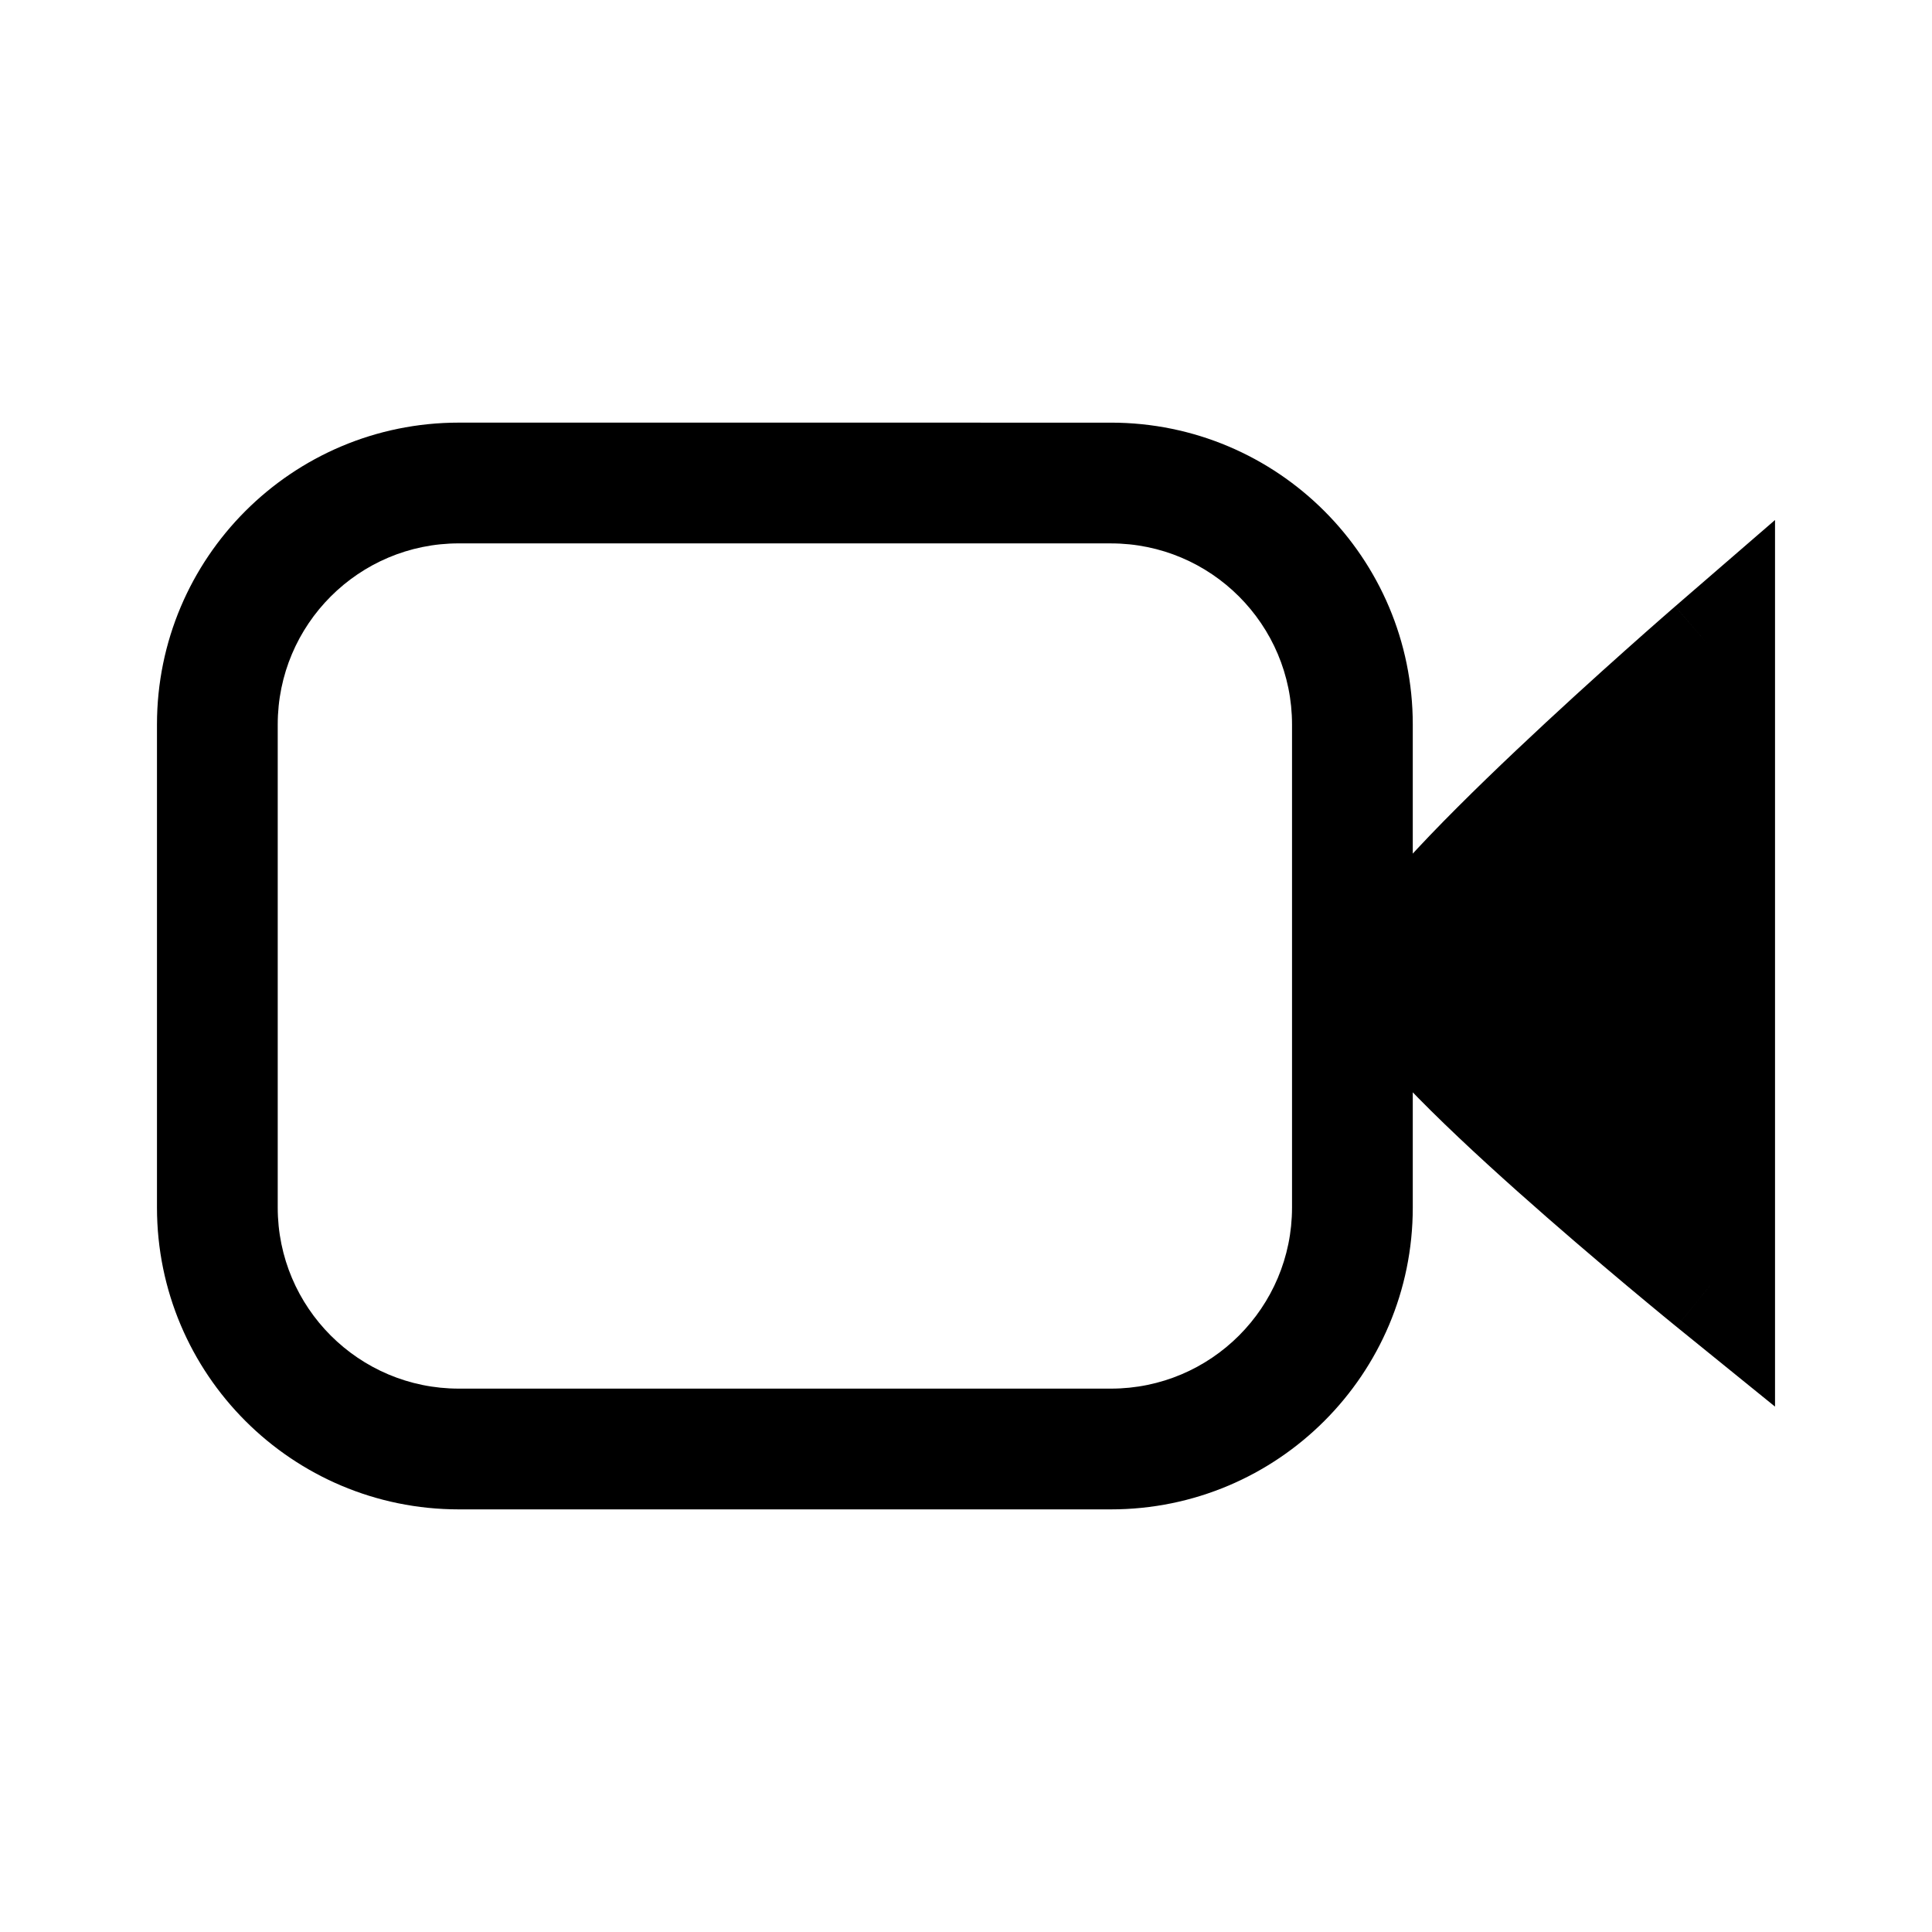
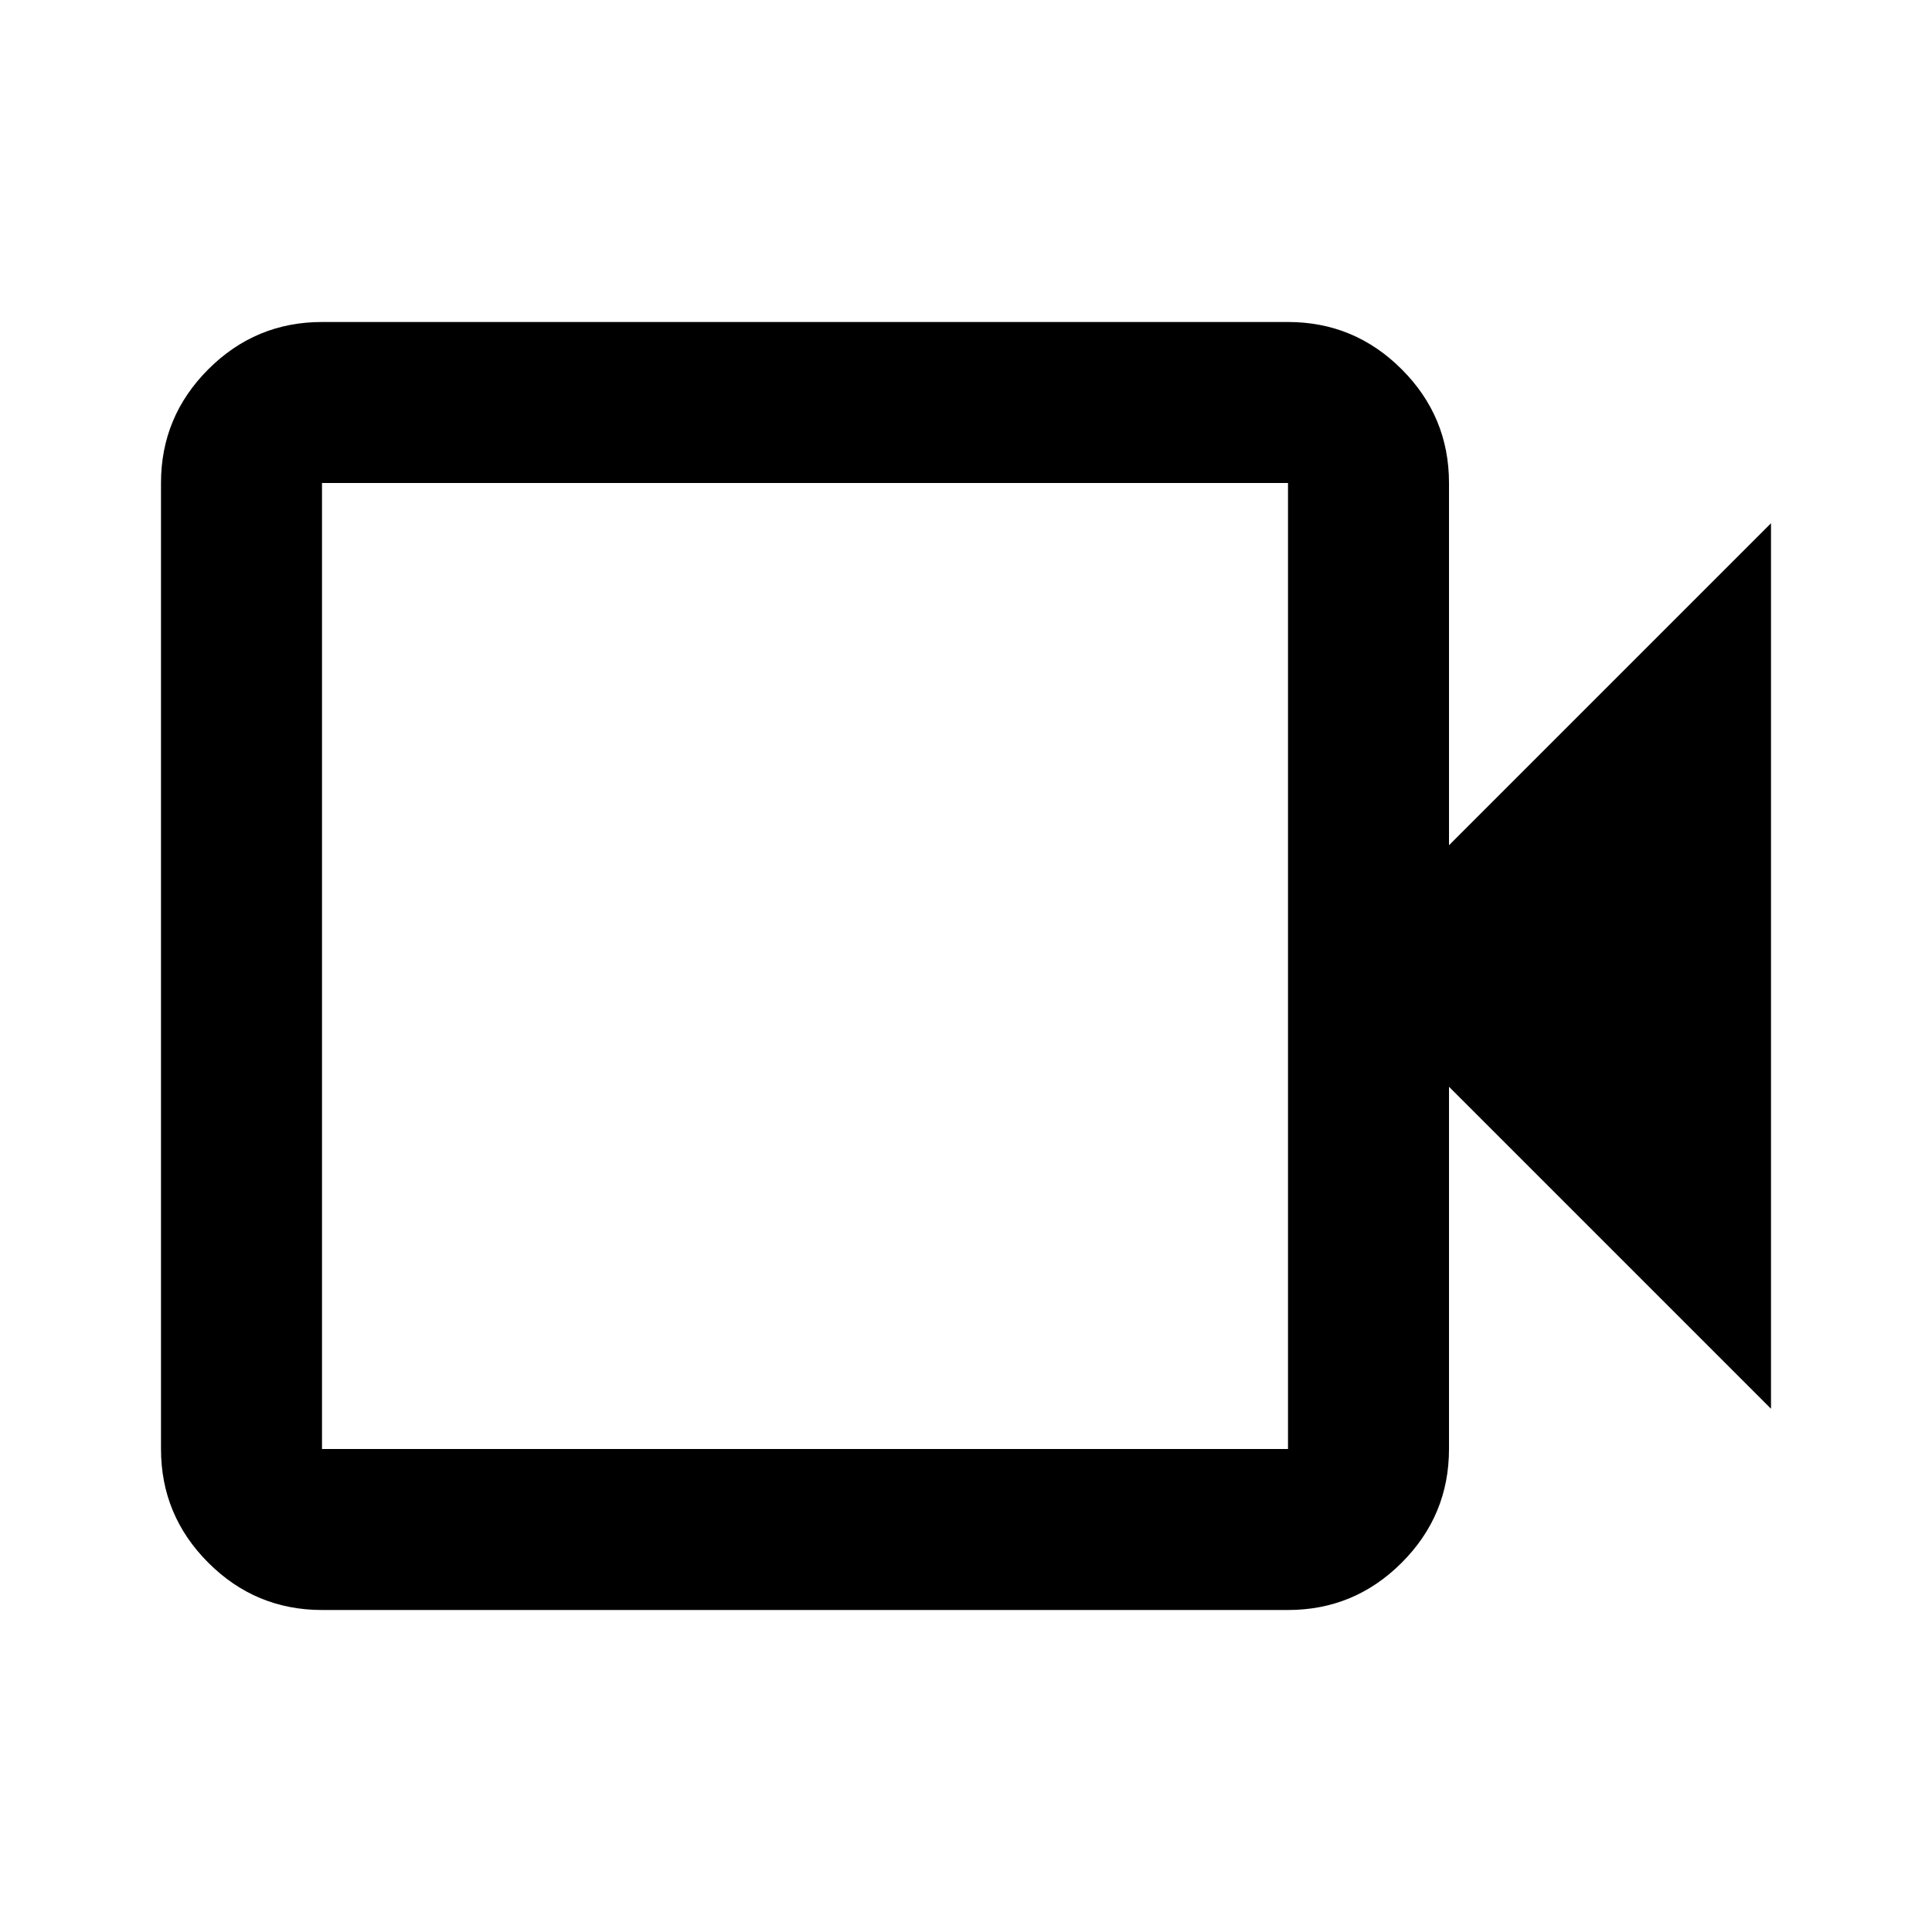
- <svg xmlns="http://www.w3.org/2000/svg" width="80" height="80" viewBox="0 0 80 80">
-   <path d="M58 40.351C58 38.243 71 27 71 27V53C71 53 58 42.459 58 40.351Z" />
-   <path d="M9 50L11.5 50L9 50ZM19 20L19 17.5L19 20ZM9 30L6.5 30L9 30ZM46 20.001L46 22.501L46 20.001ZM71 27H73.5V21.532L69.365 25.109L71 27ZM71 53L69.425 54.942L73.5 58.245V53H71ZM46 17.501L19 17.5L19 22.5L46 22.501L46 17.501ZM6.5 30L6.5 50L11.5 50L11.5 30L6.5 30ZM19 62.5H46V57.5H19V62.5ZM58.5 50V30.001H53.5V50H58.5ZM46 62.5C52.904 62.5 58.5 56.903 58.5 50H53.5C53.5 54.142 50.142 57.5 46 57.5V62.5ZM6.5 50C6.5 56.903 12.097 62.5 19 62.5V57.5C14.858 57.5 11.5 54.142 11.5 50L6.5 50ZM19 17.5C12.097 17.5 6.5 23.096 6.5 30L11.5 30C11.5 25.858 14.858 22.5 19 22.5L19 17.5ZM46 22.501C50.142 22.501 53.5 25.859 53.5 30.001H58.5C58.5 23.097 52.904 17.501 46 17.501L46 22.501ZM71 27C69.365 25.109 69.365 25.109 69.364 25.109C69.364 25.109 69.364 25.109 69.364 25.11C69.363 25.11 69.362 25.111 69.362 25.111C69.36 25.113 69.357 25.115 69.354 25.118C69.347 25.124 69.337 25.133 69.325 25.144C69.299 25.166 69.261 25.198 69.213 25.241C69.115 25.325 68.974 25.449 68.794 25.607C68.433 25.922 67.92 26.375 67.305 26.924C66.075 28.02 64.431 29.509 62.782 31.069C61.142 32.62 59.46 34.277 58.175 35.701C57.538 36.407 56.951 37.108 56.509 37.741C56.289 38.056 56.068 38.407 55.893 38.771C55.743 39.083 55.5 39.657 55.5 40.351H60.5C60.5 40.782 60.359 41.021 60.399 40.937C60.415 40.904 60.473 40.797 60.608 40.603C60.877 40.218 61.306 39.694 61.887 39.05C63.039 37.774 64.608 36.224 66.218 34.701C67.819 33.186 69.425 31.733 70.633 30.655C71.236 30.117 71.738 29.675 72.089 29.367C72.265 29.213 72.402 29.093 72.495 29.012C72.542 28.972 72.577 28.941 72.601 28.921C72.613 28.91 72.621 28.903 72.627 28.898C72.63 28.895 72.632 28.893 72.634 28.892C72.634 28.892 72.635 28.891 72.635 28.891C72.635 28.891 72.635 28.891 72.635 28.891C72.635 28.891 72.635 28.891 71 27ZM55.5 40.351C55.5 41.053 55.747 41.629 55.904 41.947C56.084 42.312 56.312 42.66 56.535 42.968C56.984 43.587 57.577 44.263 58.218 44.938C59.508 46.298 61.194 47.868 62.836 49.332C64.487 50.804 66.133 52.205 67.363 53.236C67.979 53.752 68.493 54.177 68.853 54.474C69.034 54.622 69.176 54.738 69.273 54.818C69.322 54.857 69.359 54.888 69.385 54.909C69.398 54.919 69.408 54.927 69.415 54.933C69.418 54.935 69.421 54.938 69.422 54.939C69.423 54.94 69.424 54.94 69.424 54.941C69.425 54.941 69.425 54.941 69.425 54.941C69.425 54.941 69.425 54.942 71 53C72.575 51.058 72.575 51.058 72.575 51.058C72.574 51.058 72.574 51.058 72.574 51.058C72.574 51.057 72.573 51.057 72.573 51.057C72.572 51.056 72.569 51.054 72.567 51.051C72.561 51.047 72.552 51.04 72.54 51.03C72.517 51.011 72.481 50.982 72.435 50.944C72.342 50.868 72.204 50.756 72.029 50.612C71.679 50.324 71.177 49.908 70.574 49.404C69.367 48.392 67.763 47.027 66.164 45.6C64.555 44.166 62.992 42.705 61.845 41.496C61.266 40.886 60.844 40.393 60.582 40.032C60.45 39.85 60.398 39.755 60.388 39.734C60.354 39.666 60.5 39.913 60.5 40.351H55.5ZM73.5 53V27H68.5V53H73.5Z" />
+ <svg xmlns="http://www.w3.org/2000/svg" height="24" viewBox="0 -960 960 960" width="24">
+   <path d="M160-160q-33 0-56.5-23.5T80-240v-480q0-33 23.5-56.5T160-800h480q33 0 56.5 23.5T720-720v180l160-160v440L720-420v180q0 33-23.5 56.5T640-160H160Zm0-80h480v-480H160v480Zm0 0v-480 480Z" />
</svg>
